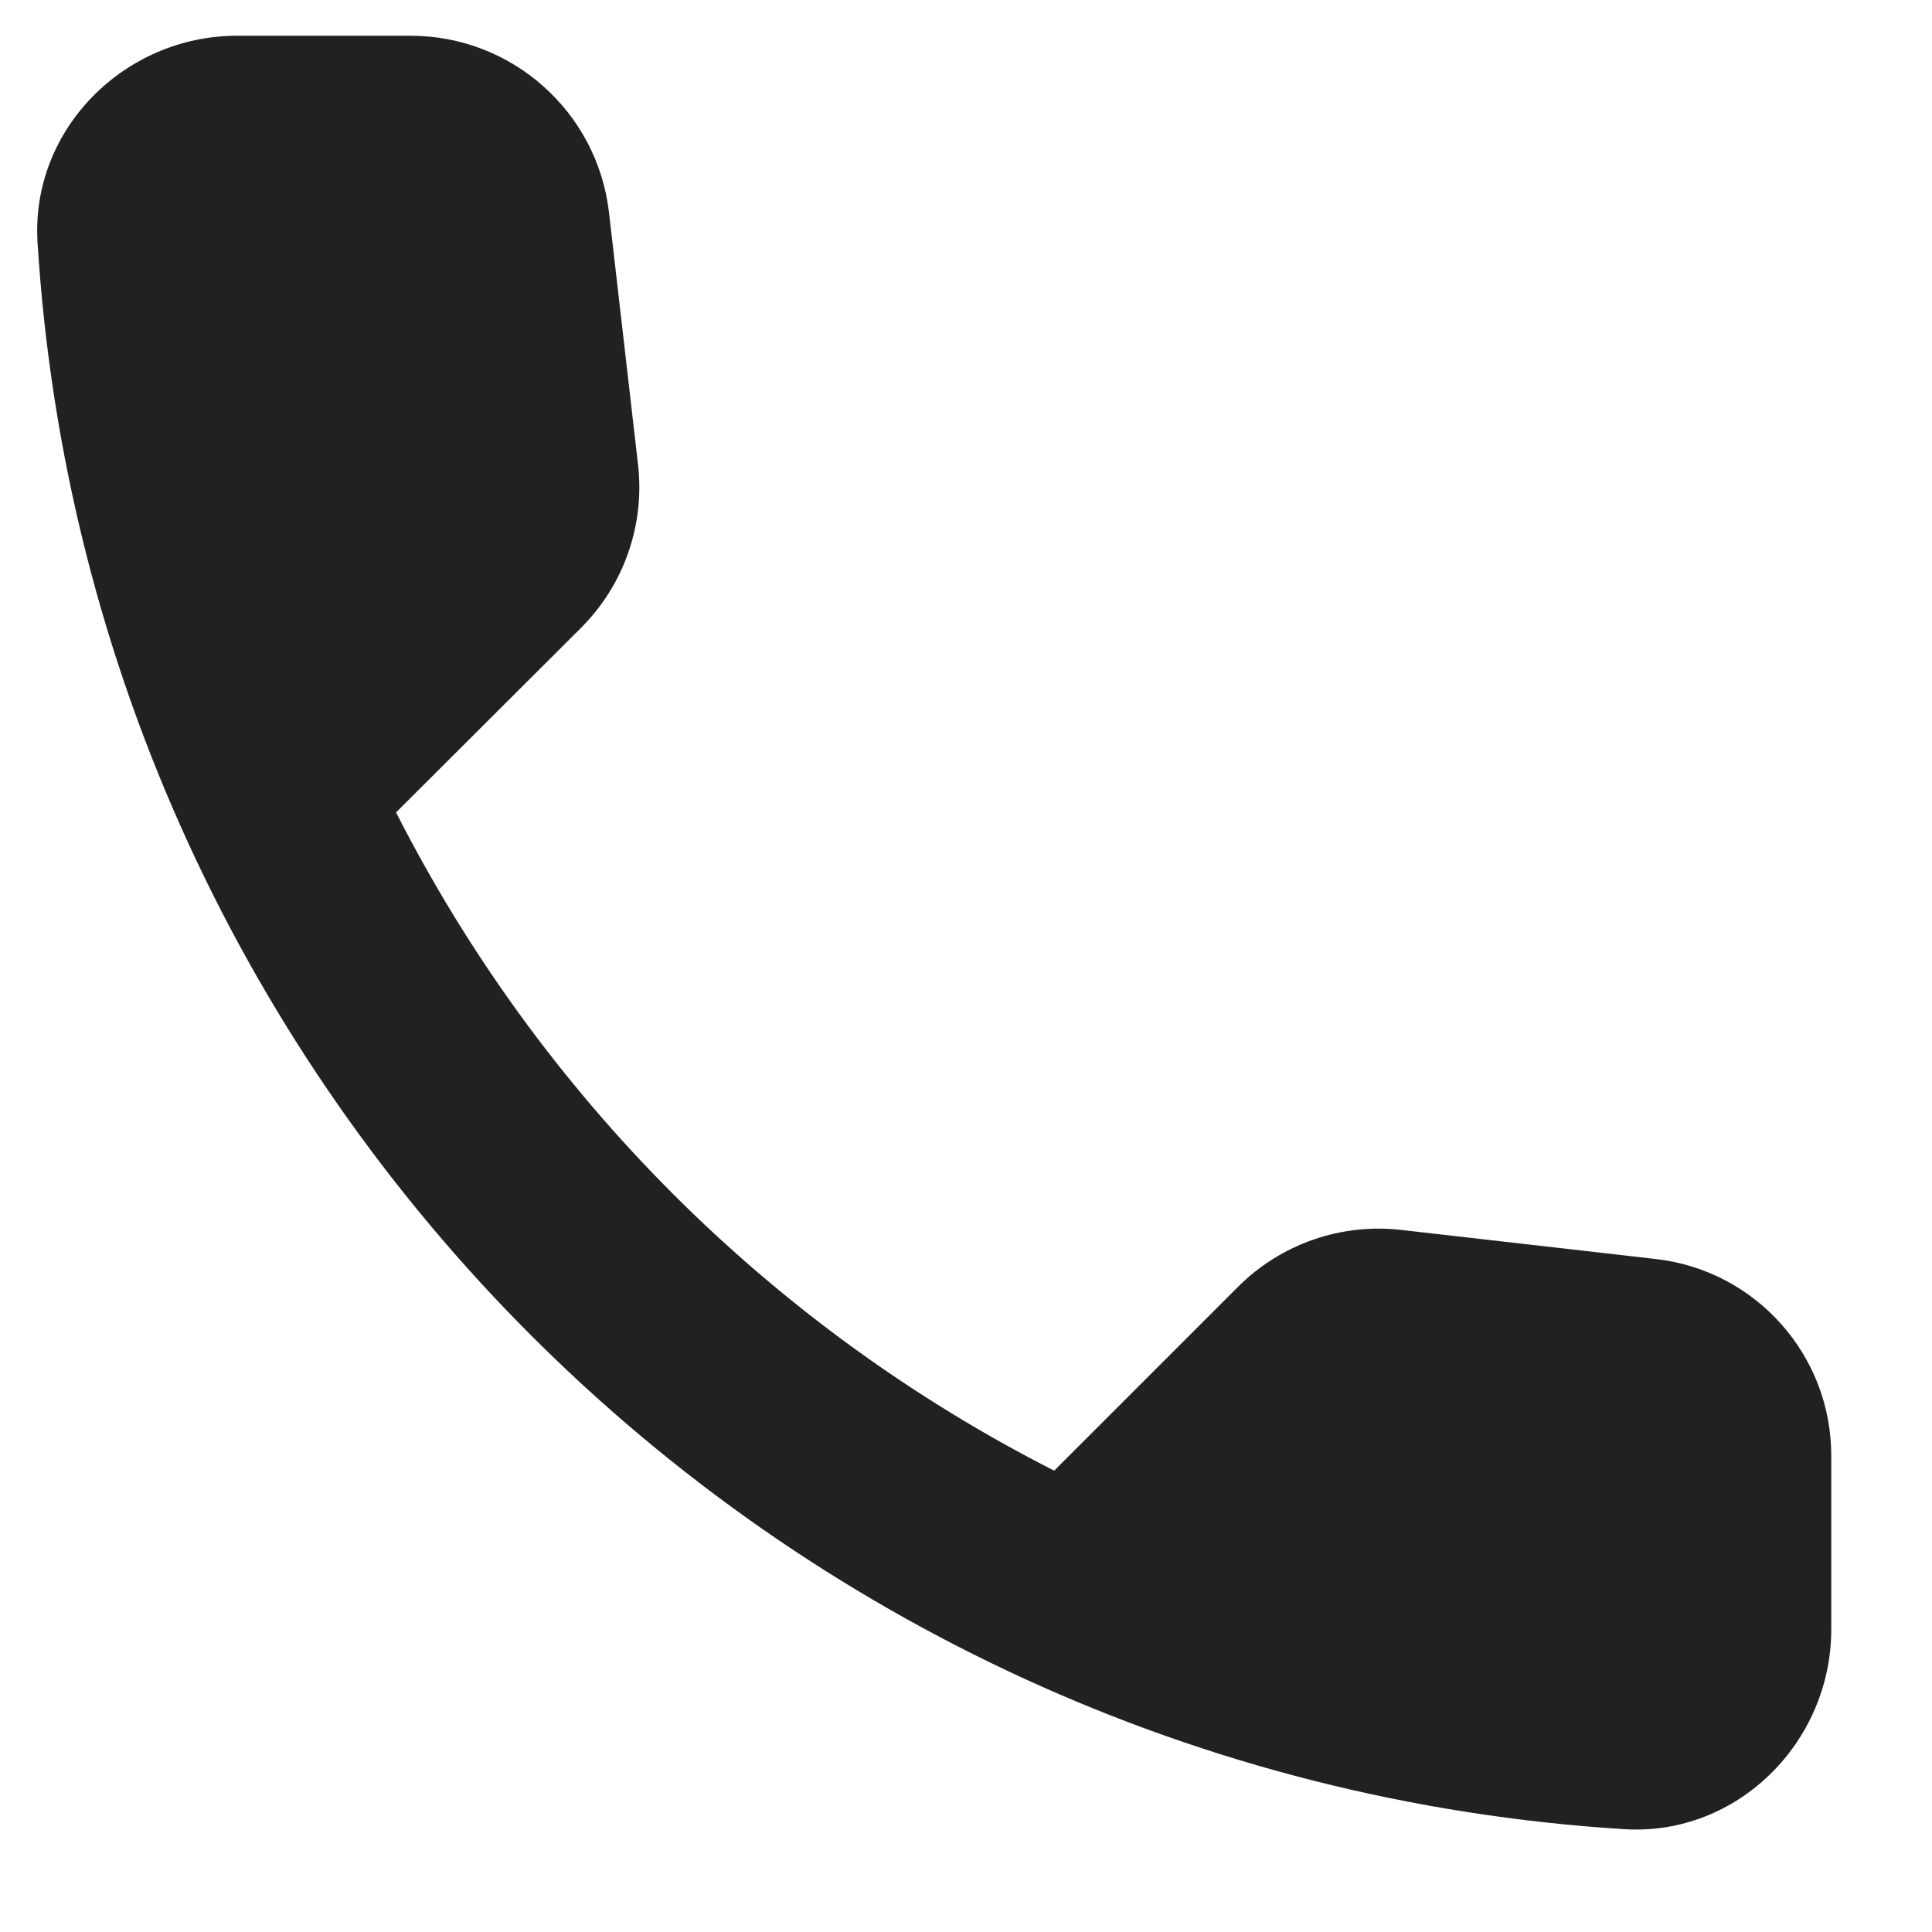
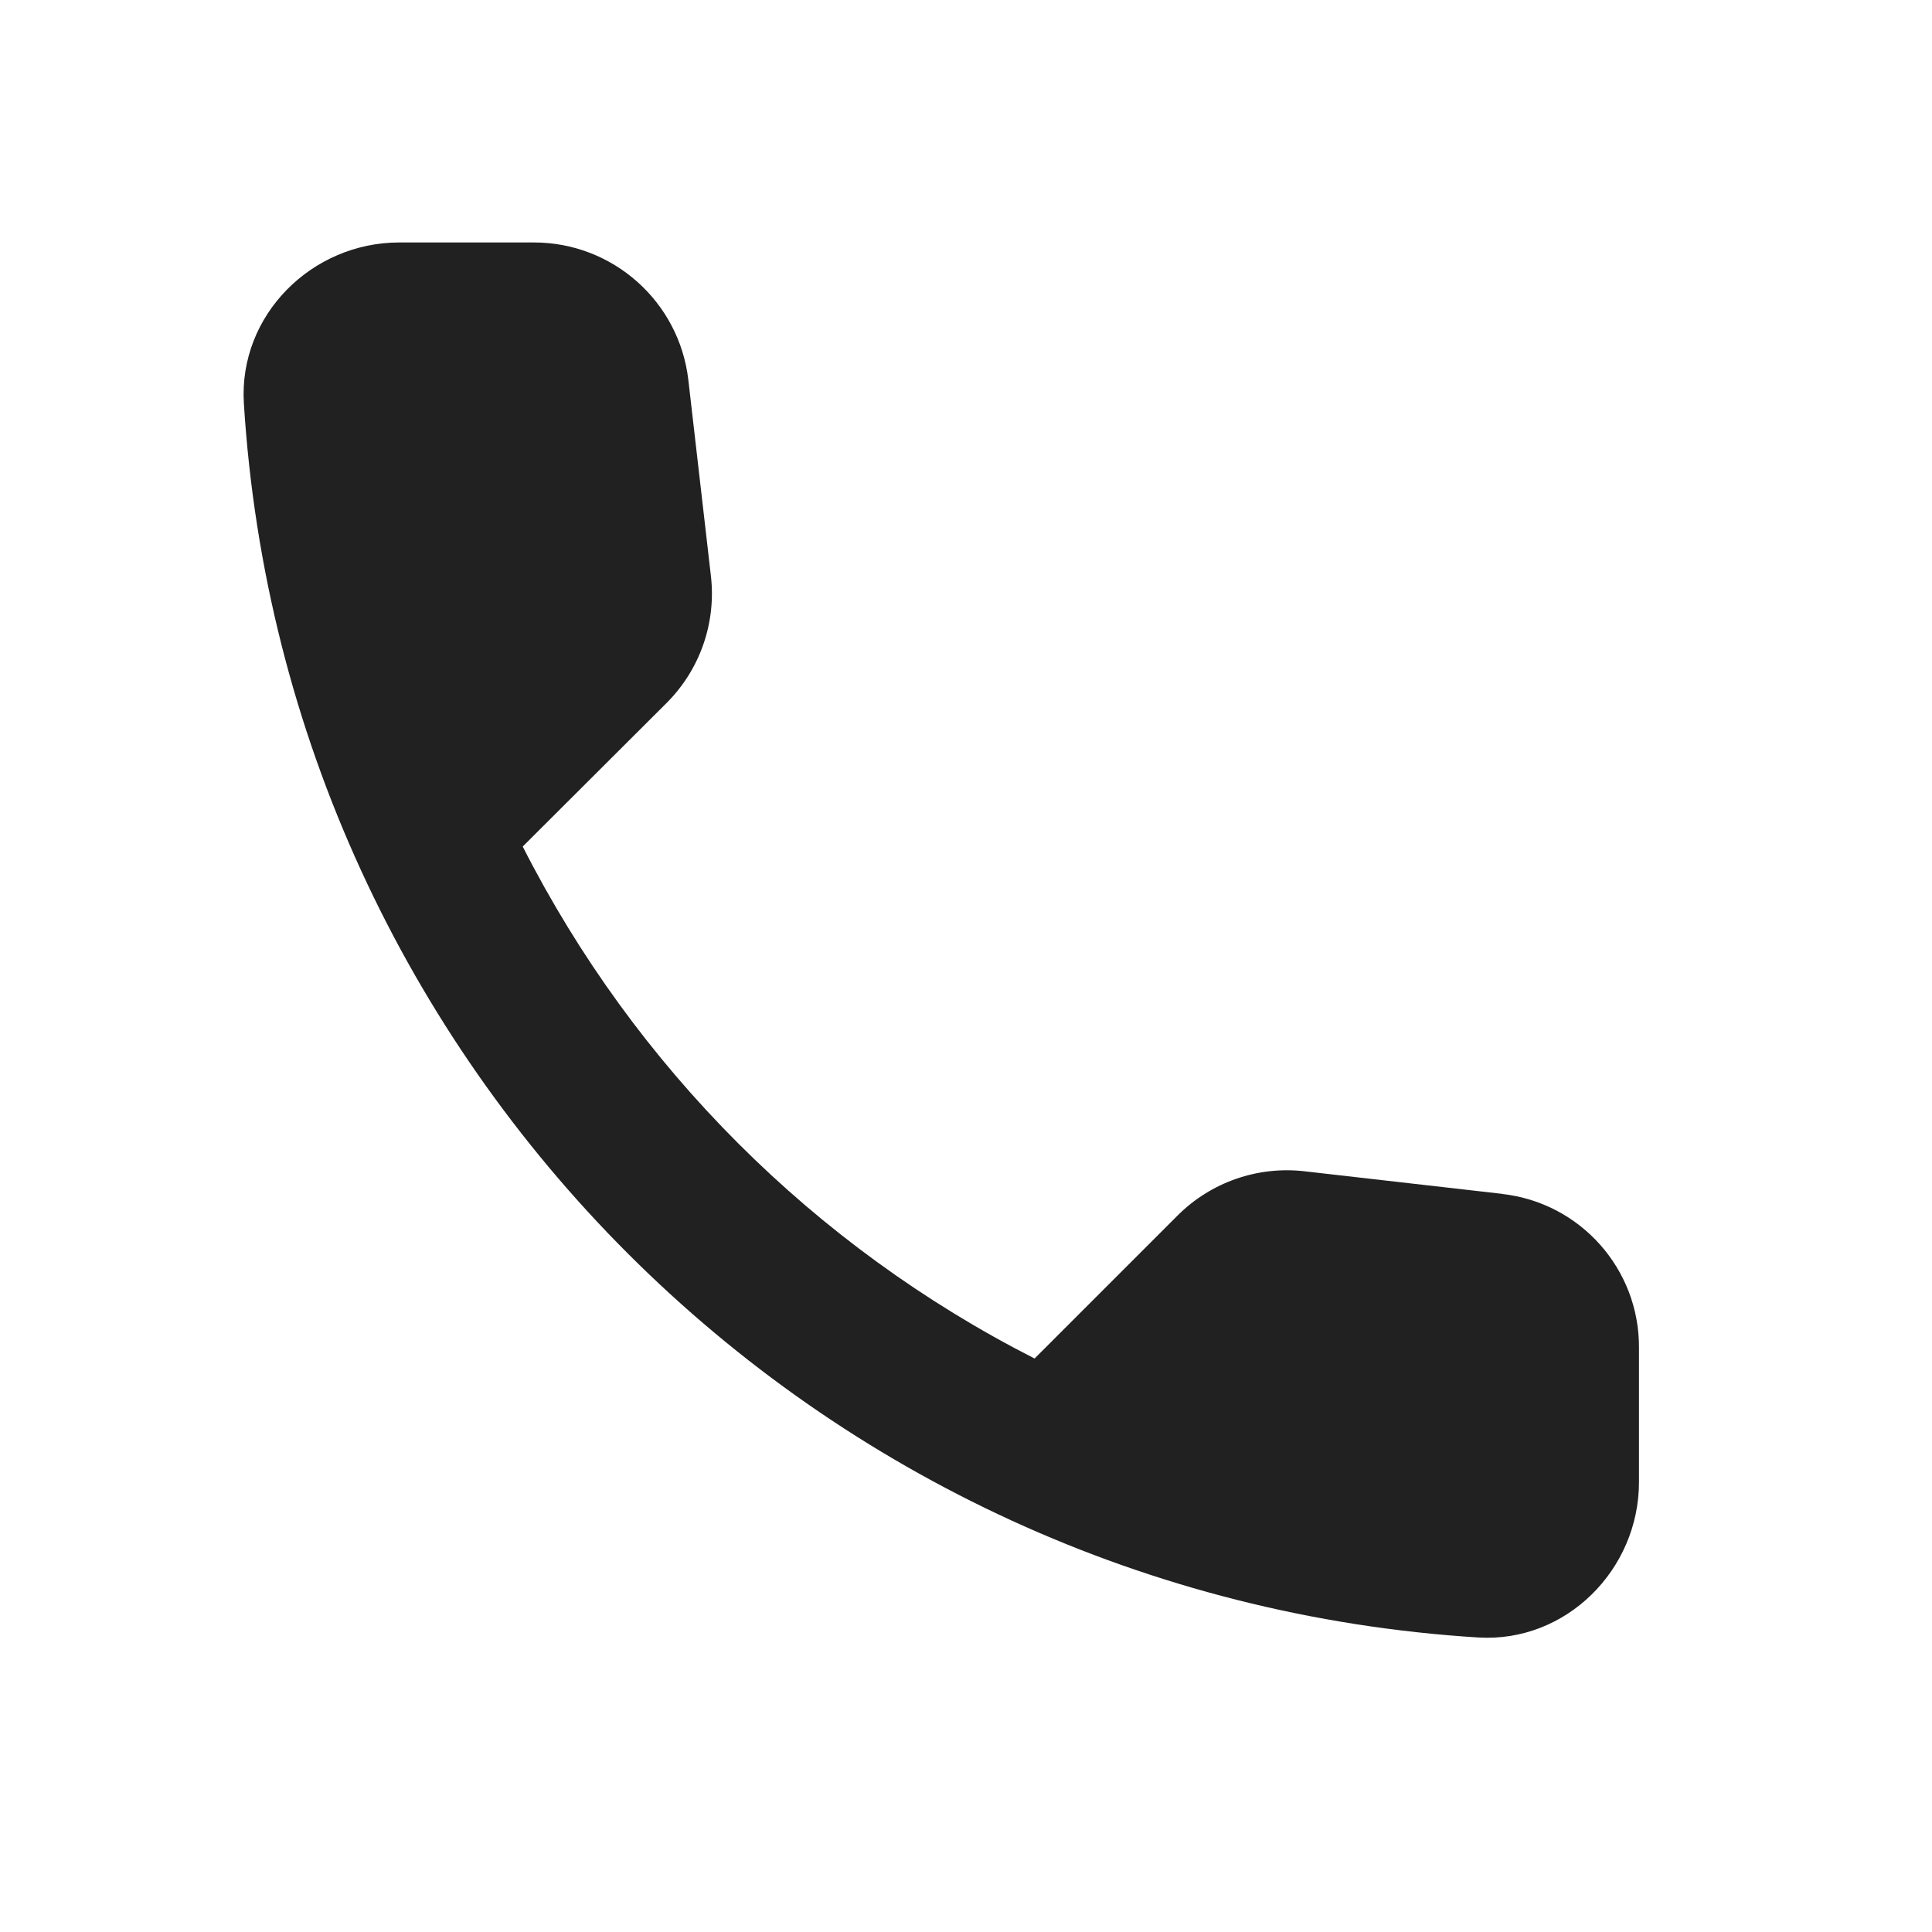
- <svg xmlns="http://www.w3.org/2000/svg" width="14" height="14" fill="none">
-   <path d="M11.996 9.123l-1.838-.21a1.44 1.44 0 00-1.187.412l-1.332 1.332a10.888 10.888 0 01-4.769-4.77L4.21 4.55a1.44 1.44 0 00.413-1.187l-.21-1.824a1.448 1.448 0 00-1.44-1.28H1.72C.902.258.222.938.272 1.756c.384 6.18 5.326 11.115 11.5 11.499.817.05 1.498-.63 1.498-1.448v-1.252a1.434 1.434 0 00-1.274-1.432z" fill="#212121" />
+ <svg xmlns="http://www.w3.org/2000/svg" width="18" height="18" fill="none">
+   <path d="M13.996 11.123l-1.838-.21a1.44 1.44 0 00-1.187.412l-1.332 1.332a10.888 10.888 0 01-4.769-4.77L6.21 6.55a1.44 1.44 0 00.413-1.187l-.21-1.824a1.448 1.448 0 00-1.44-1.28H3.72c-.818 0-1.498.68-1.448 1.498.384 6.18 5.326 11.115 11.5 11.499.817.05 1.498-.63 1.498-1.448v-1.252a1.434 1.434 0 00-1.274-1.432z" fill="#212121" />
</svg>
